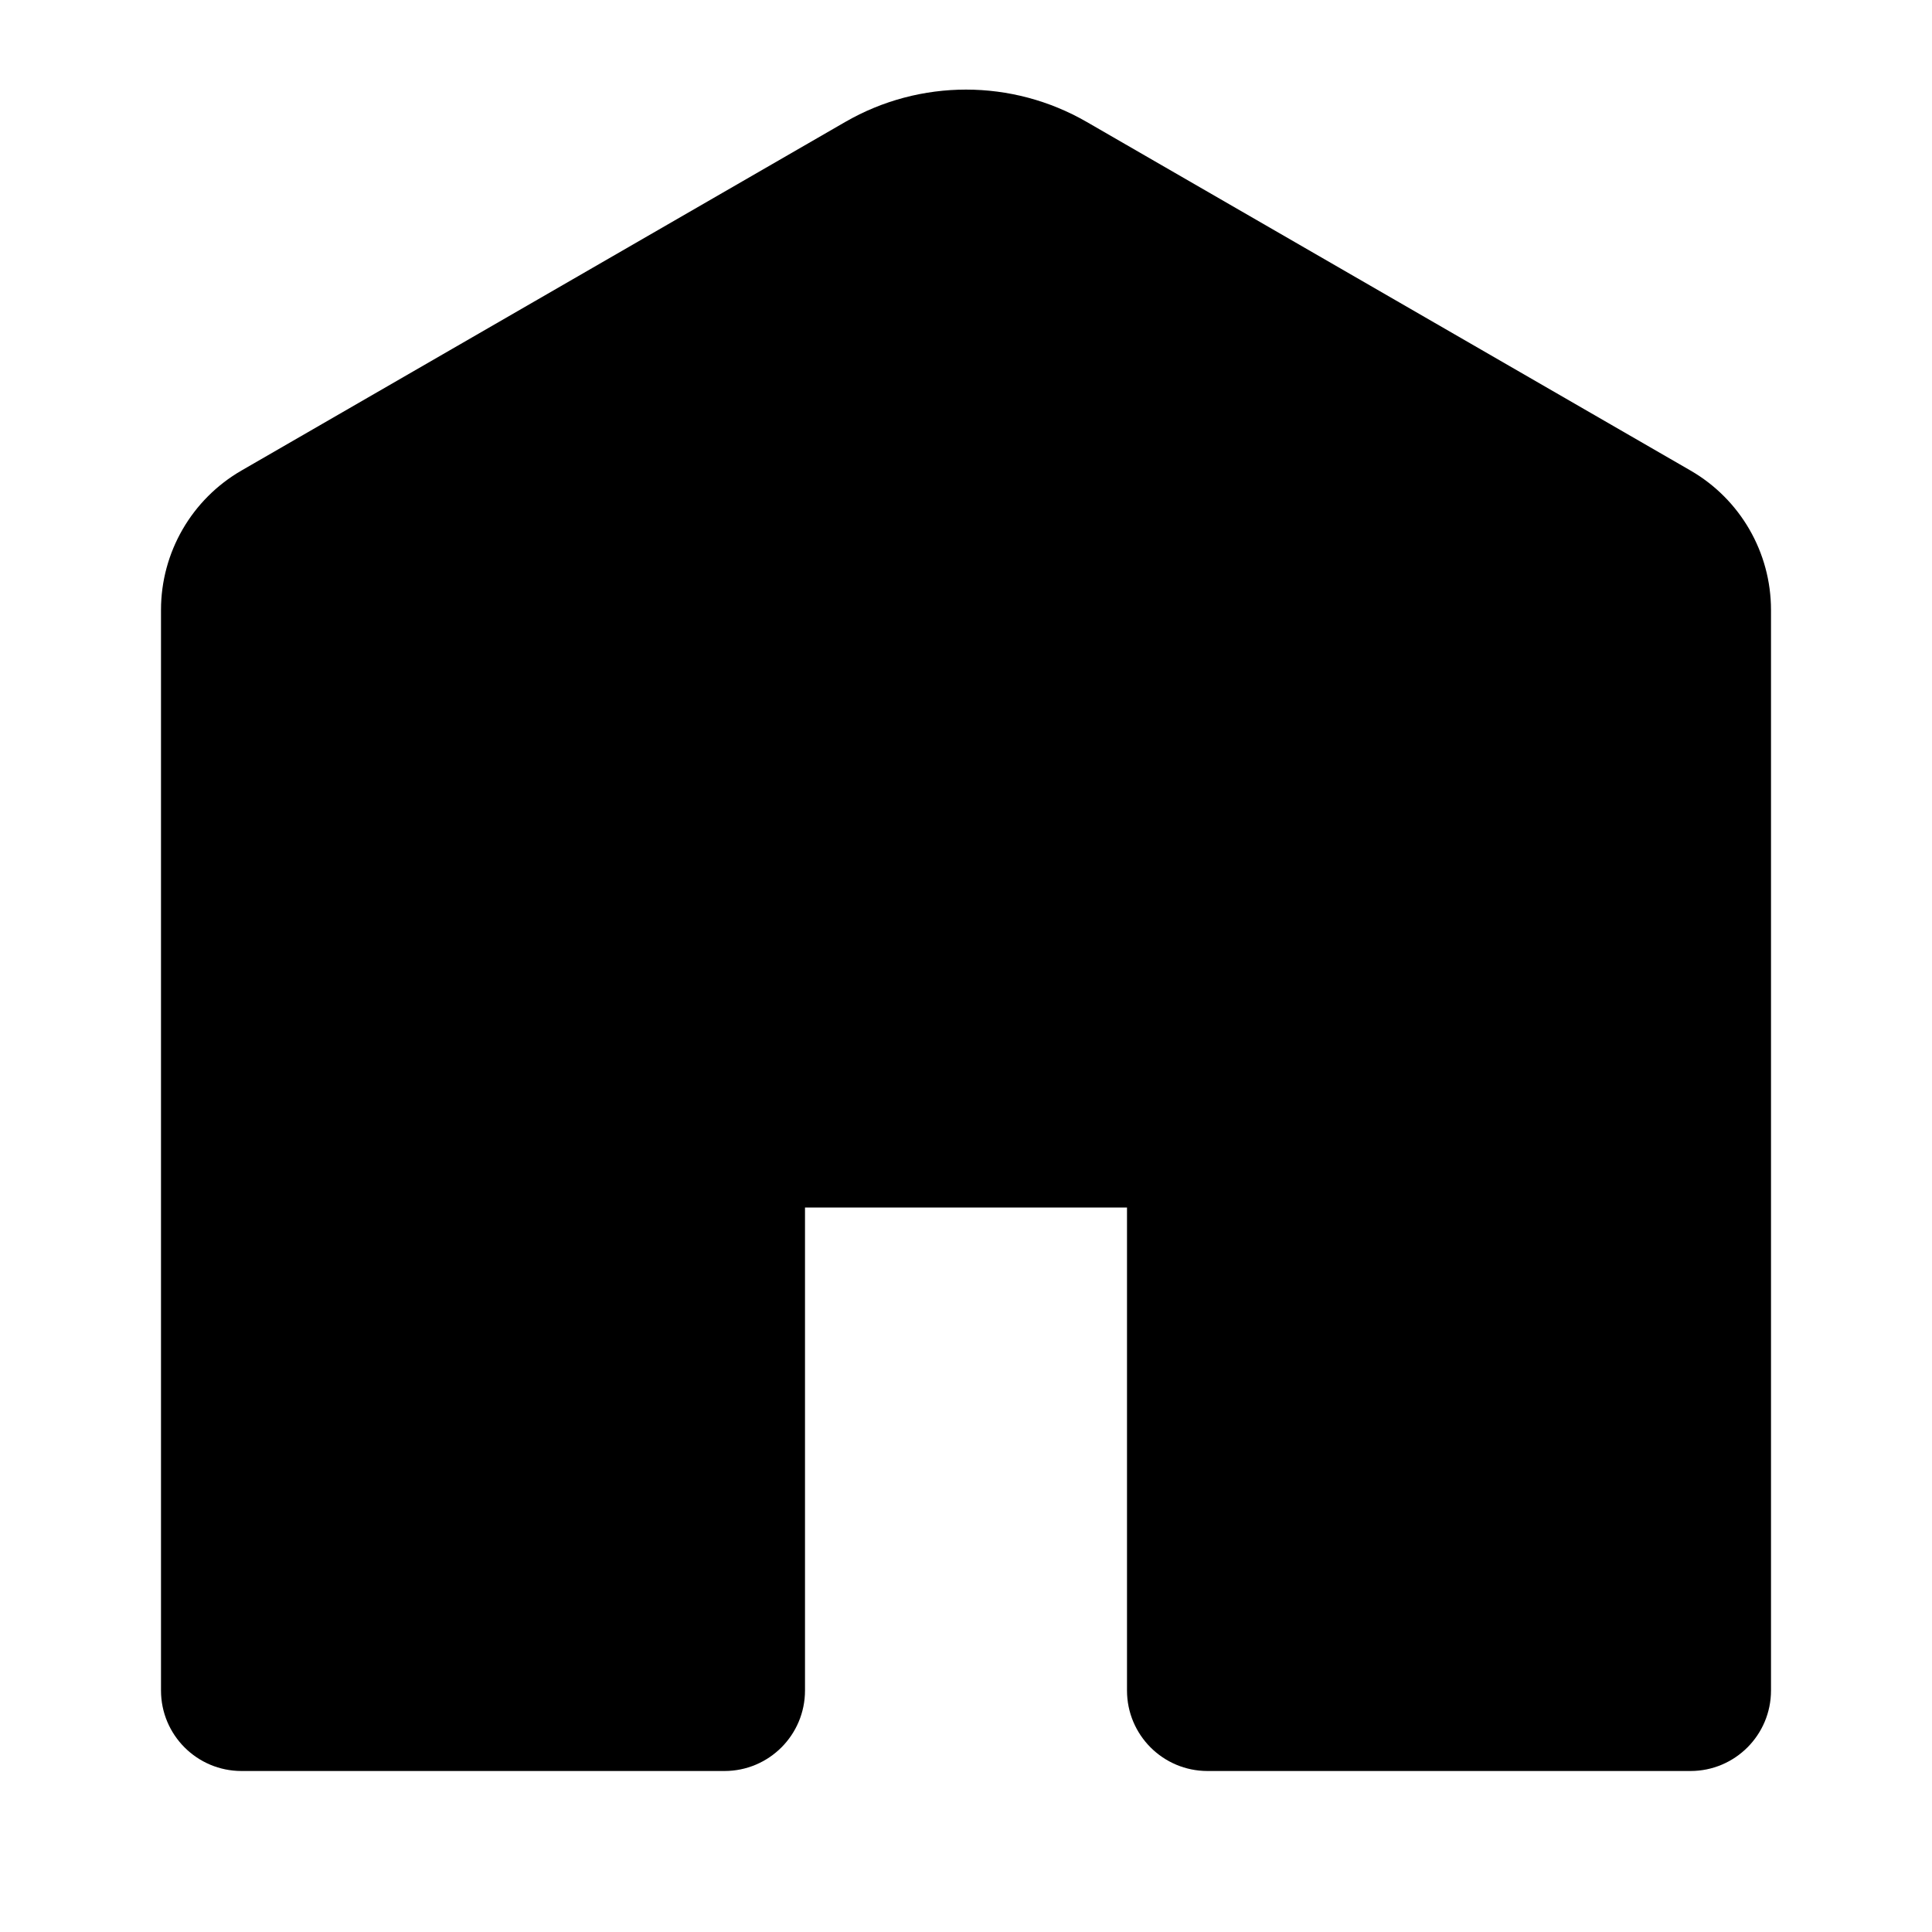
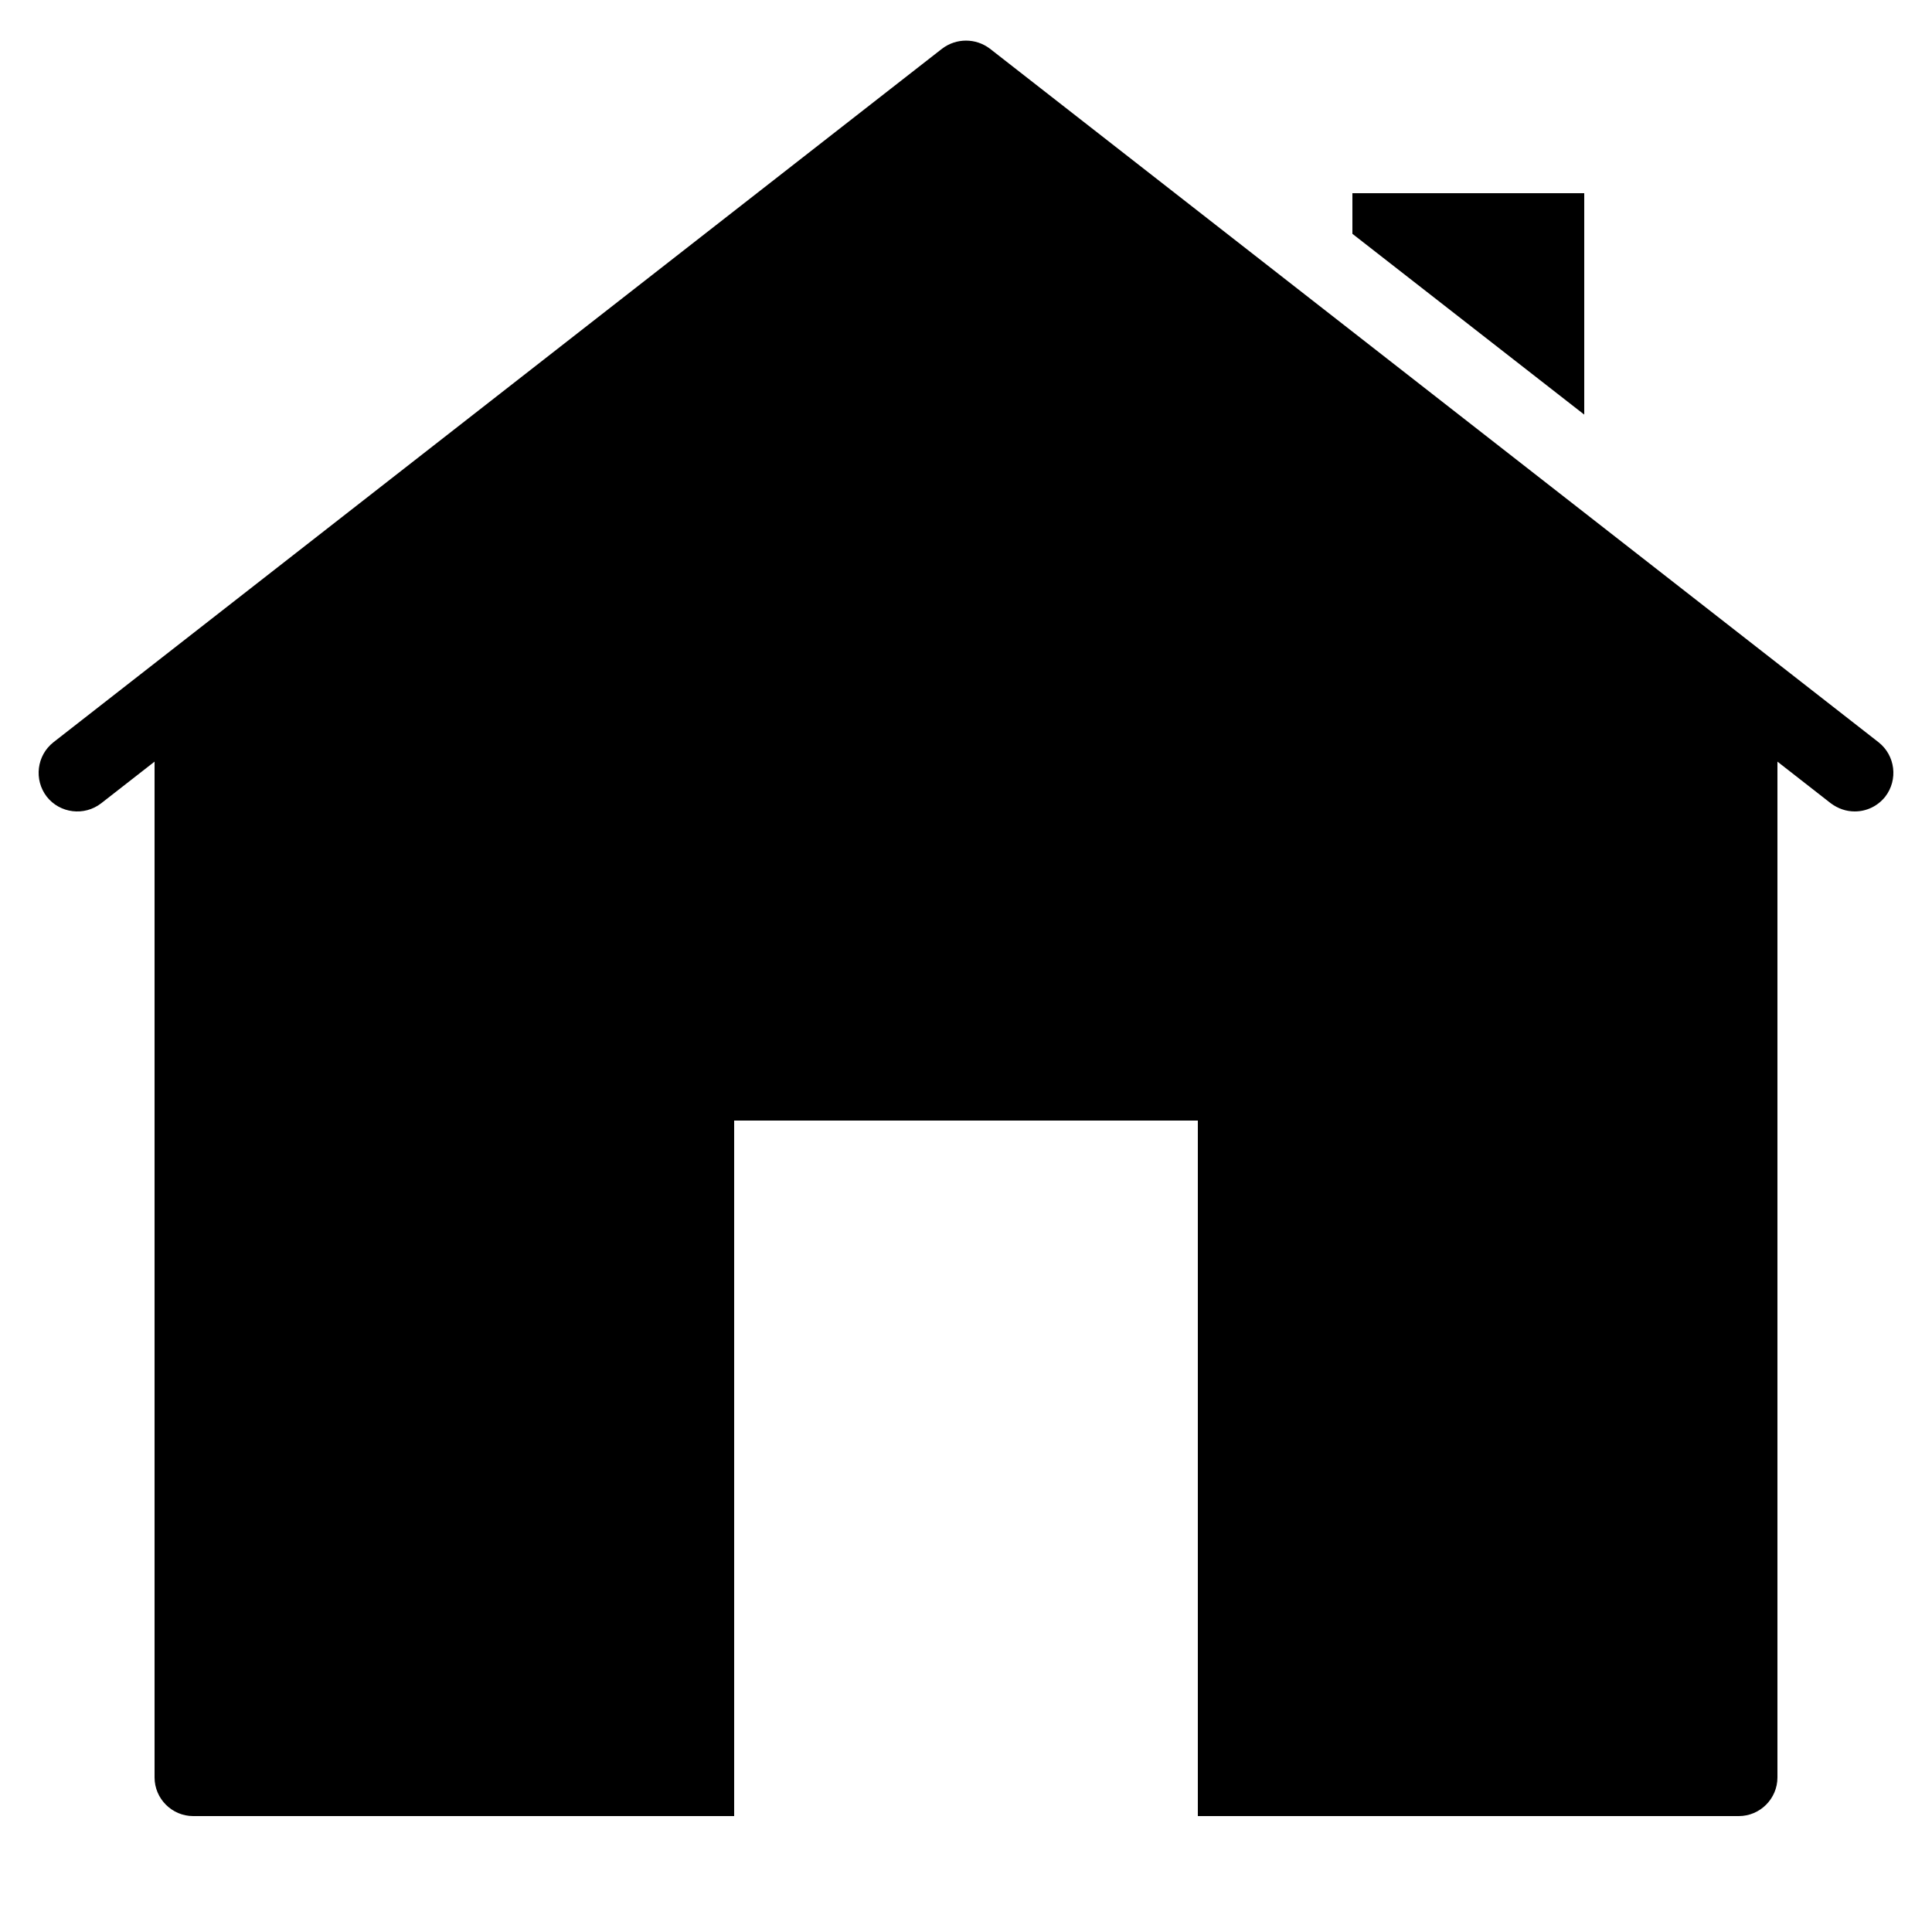
- <svg data-encore-id="icon" role="img" aria-hidden="true" class="e-91000-icon e-91000-baseline" viewBox="0 0 24 24">
-   <path d="M13.5 1.515a3 3 0 0 0-3 0L3 5.845a2 2 0 0 0-1 1.732V21a1 1 0 0 0 1 1h6a1 1 0 0 0 1-1v-6h4v6a1 1 0 0 0 1 1h6a1 1 0 0 0 1-1V7.577a2 2 0 0 0-1-1.732z" />
+ <svg xmlns="http://www.w3.org/2000/svg" viewBox="0 0 50 50" width="50px" height="50px">
+   <path d="M 25 1.051 C 24.782 1.051 24.566 1.12 24.381 1.26 L 1.381 19.211 C 0.951 19.551 0.871 20.179 1.211 20.619 C 1.551 21.049 2.179 21.129 2.619 20.789 L 4 19.711 L 4 46 C 4 46.55 4.45 47 5 47 L 19 47 L 19 29 L 31 29 L 31 47 L 45 47 C 45.55 47 46 46.55 46 46 L 46 19.711 L 47.381 20.789 C 47.571 20.929 47.78 21 48 21 C 48.3 21 48.589 20.869 48.789 20.619 C 49.129 20.179 49.049 19.551 48.619 19.211 L 25.619 1.26 C 25.434 1.12 25.218 1.051 25 1.051 z M 35 5 L 35 6.051 L 41 10.73 L 41 5 L 35 5 z" />
</svg>
